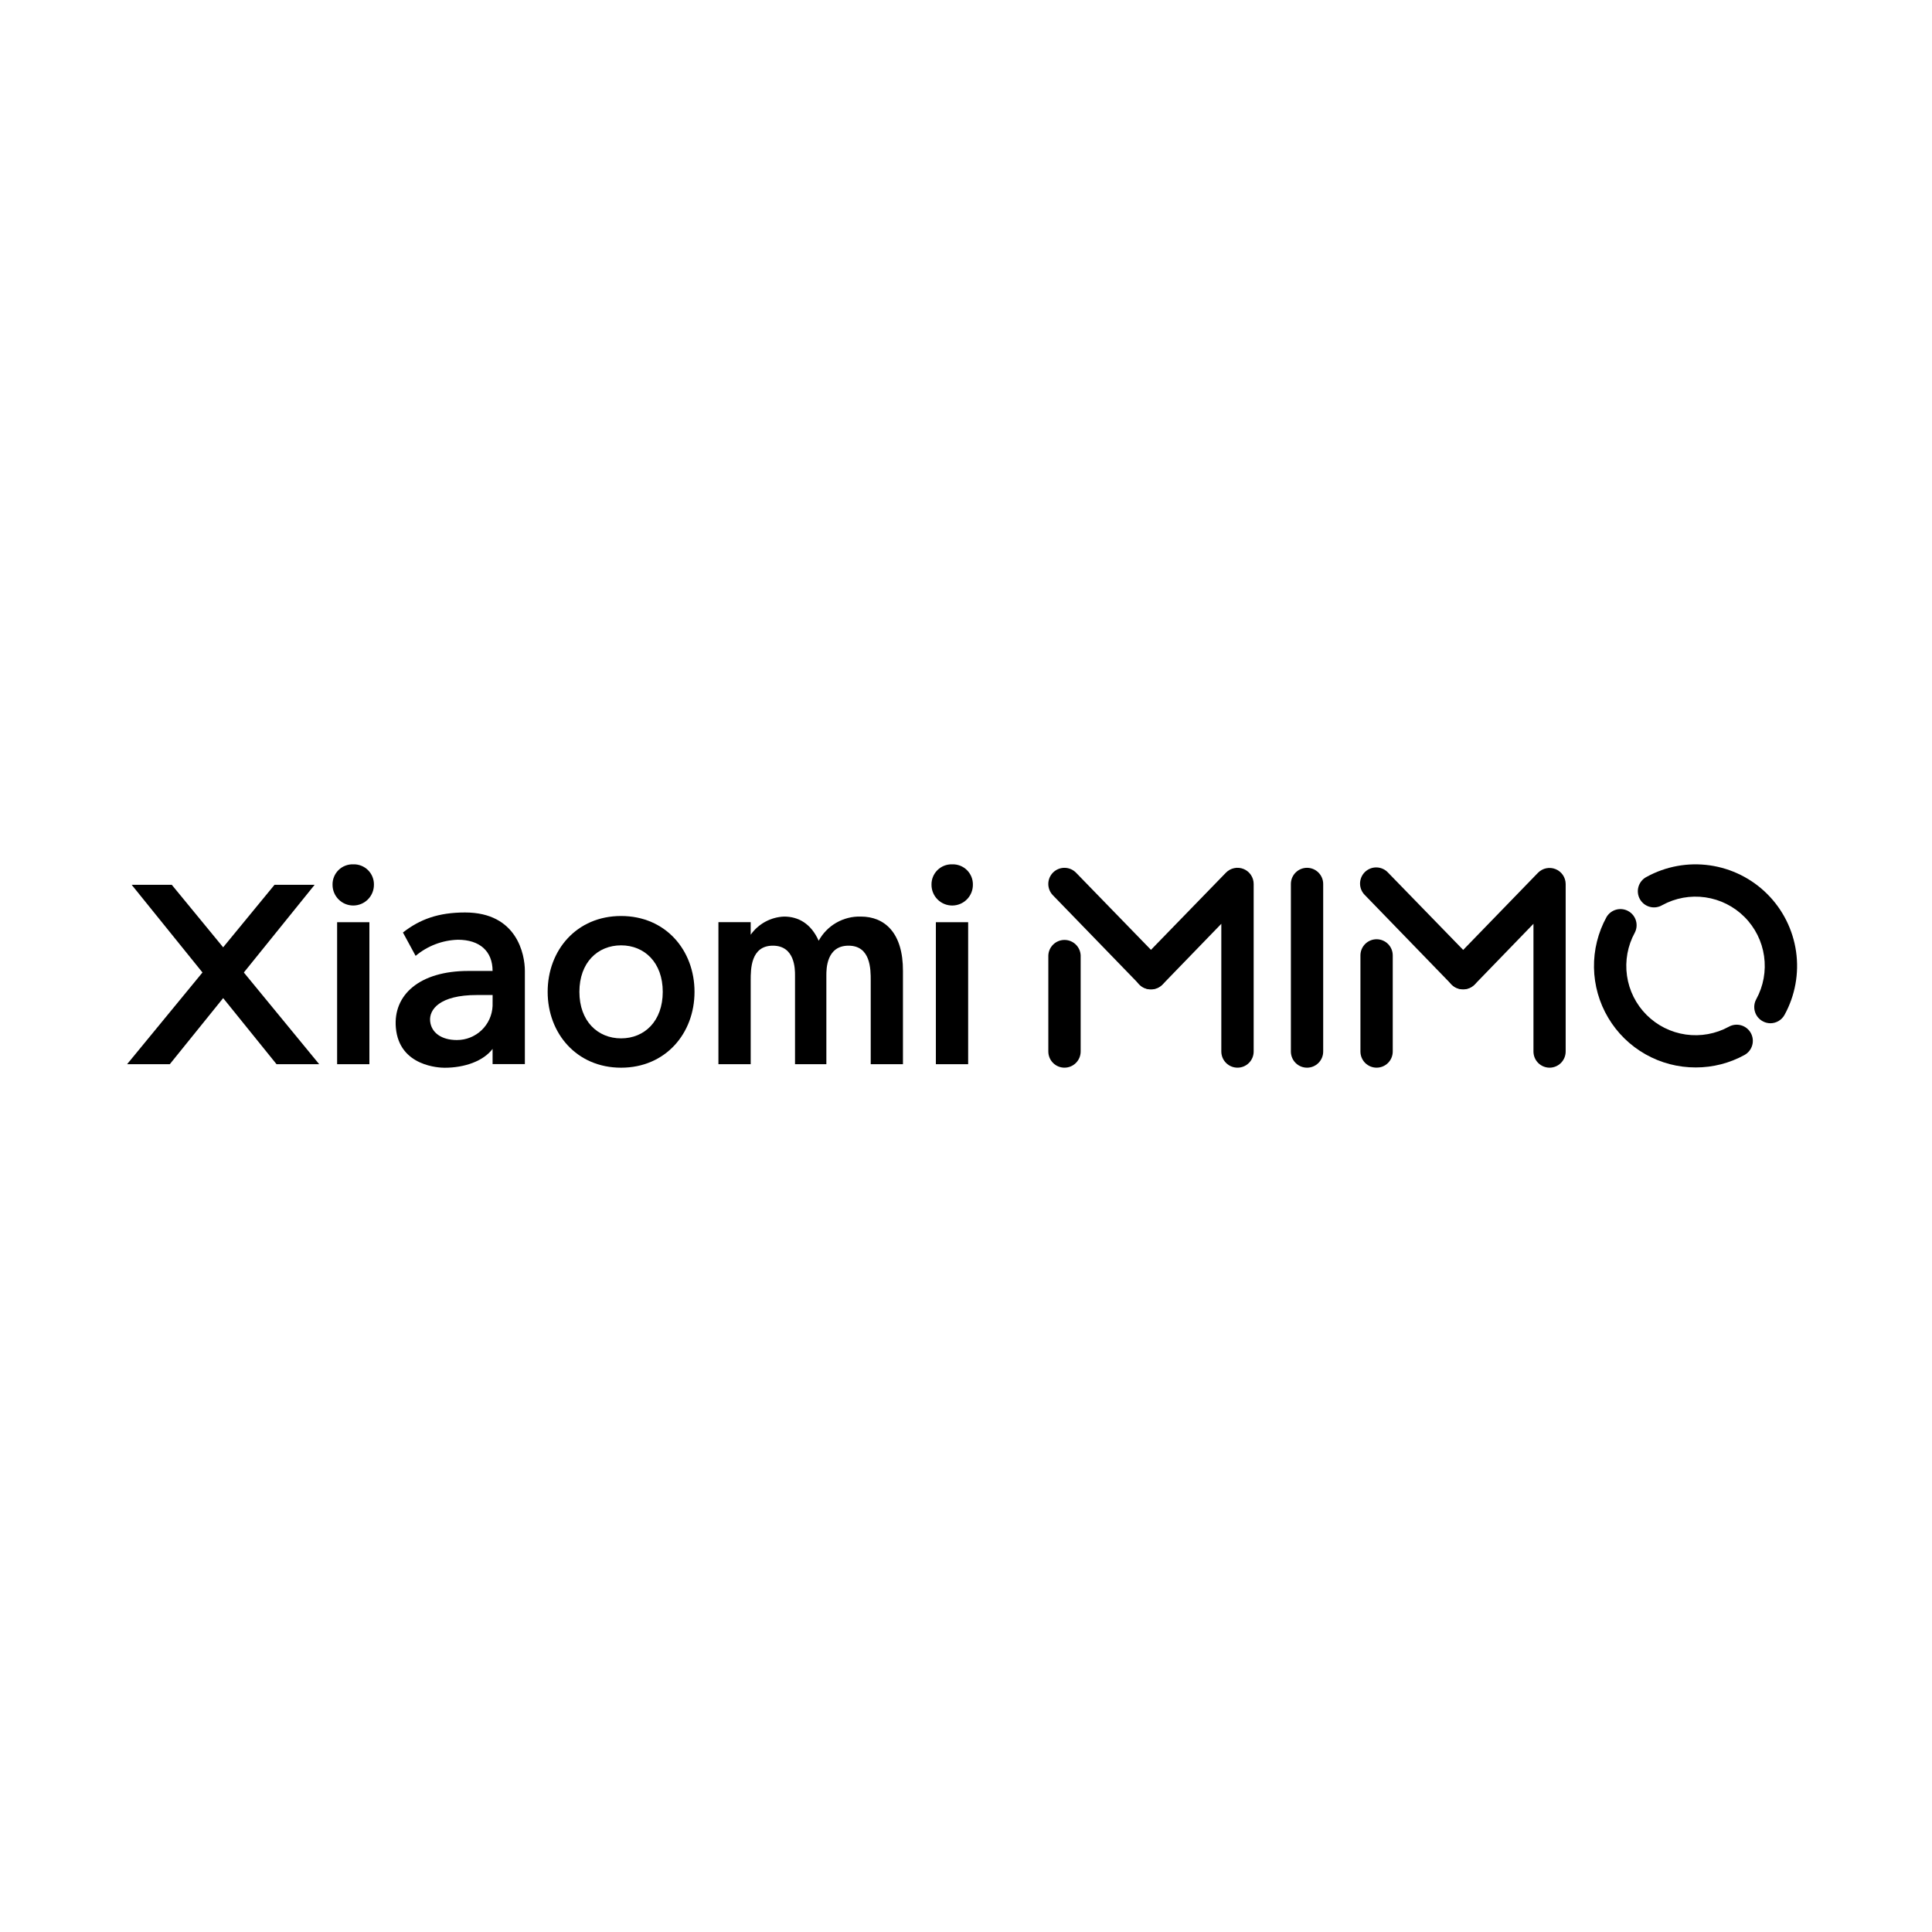
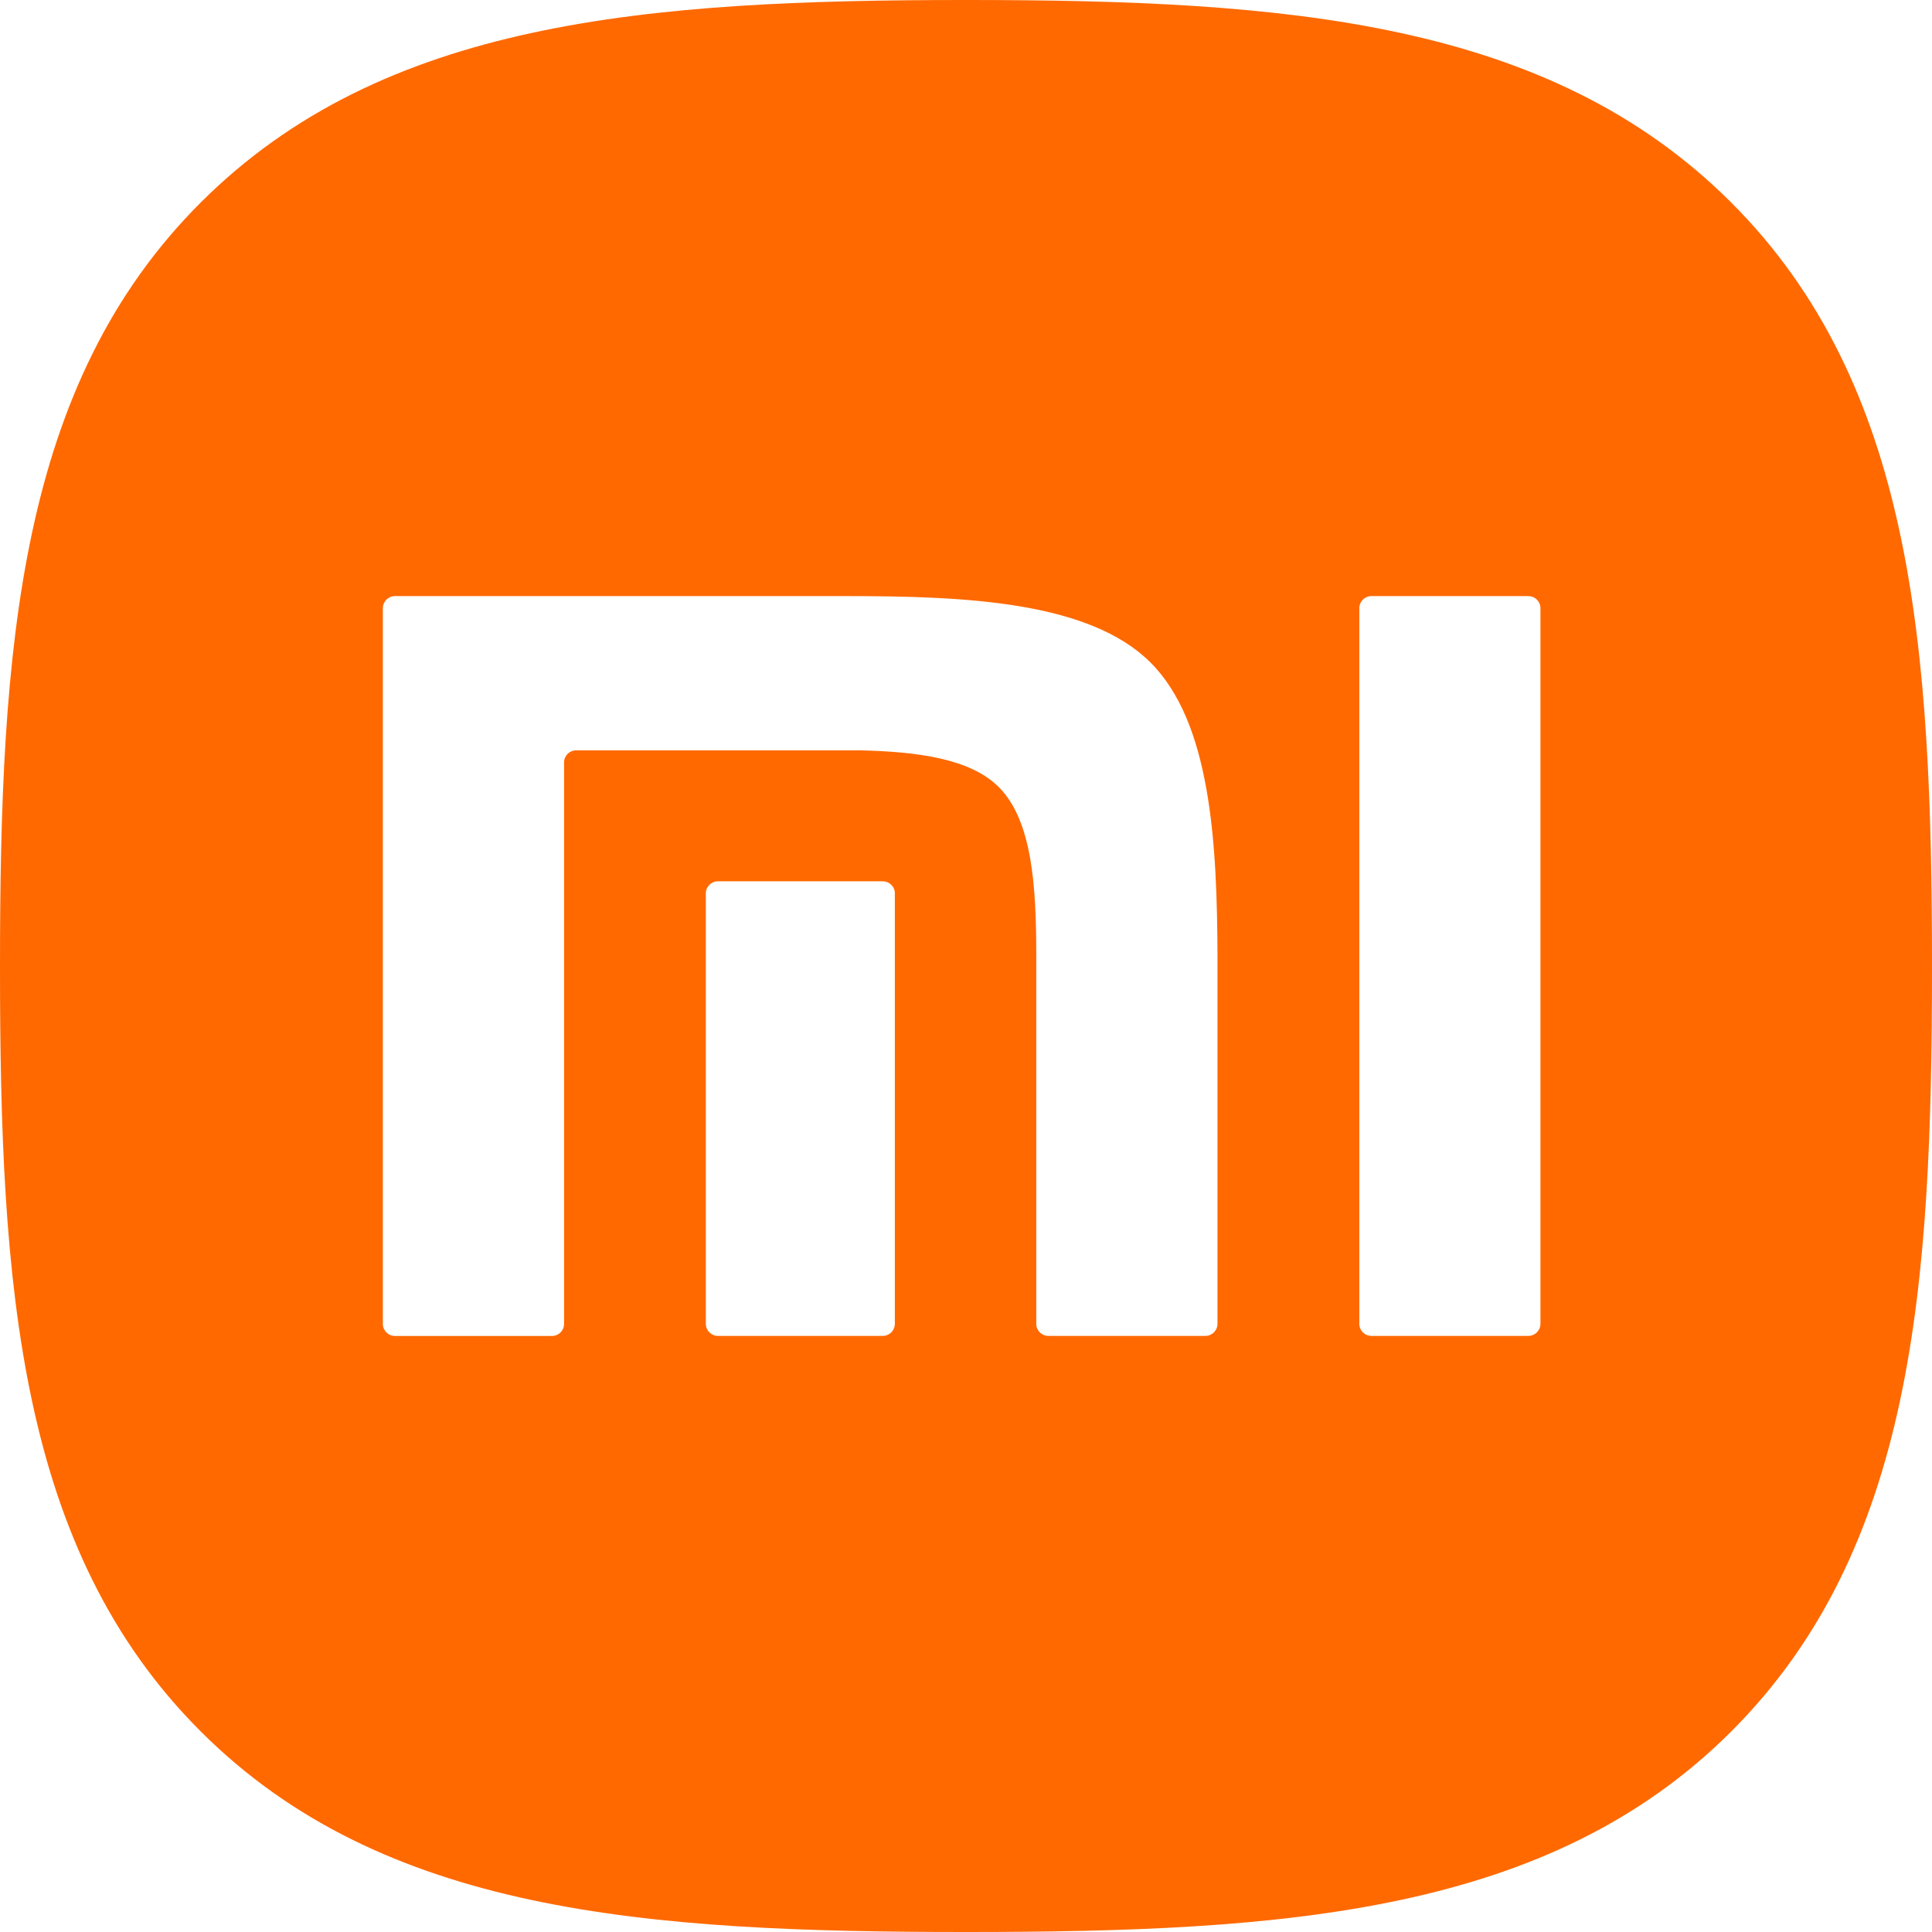
- <svg xmlns="http://www.w3.org/2000/svg" fill="currentColor" height="1em" style="flex:none;line-height:1" viewBox="0 0 152 132" width="1em">
-   <g transform="translate(10 58)">
-     <path d="M64.901 0.001C64.688 -0.004 64.475 0.034 64.277 0.113C64.079 0.192 63.899 0.311 63.748 0.461C63.597 0.612 63.478 0.792 63.398 0.99C63.319 1.188 63.281 1.4 63.286 1.614C63.286 2.046 63.457 2.46 63.763 2.765C64.068 3.07 64.482 3.242 64.914 3.242C65.346 3.242 65.76 3.07 66.065 2.765C66.371 2.46 66.542 2.046 66.542 1.614C66.547 1.398 66.508 1.184 66.427 0.984C66.346 0.784 66.225 0.603 66.071 0.452C65.917 0.3 65.734 0.183 65.533 0.105C65.331 0.028 65.116 -0.008 64.901 0.001Z" />
-     <path d="M66.169 4.555H63.63V15.726H66.169V4.555Z" />
-     <path d="M38.864 4.066C35.359 4.066 33.087 6.761 33.087 10.033C33.087 13.305 35.372 16.001 38.864 16.001C42.357 16.001 44.641 13.307 44.641 10.033C44.641 6.758 42.367 4.066 38.864 4.066ZM38.864 13.693C37.026 13.693 35.584 12.341 35.584 10.033C35.584 7.724 37.026 6.375 38.864 6.375C40.703 6.375 42.142 7.727 42.142 10.033C42.142 12.338 40.703 13.693 38.864 13.693Z" />
-     <path d="M17.791 0.001C17.576 -0.006 17.363 0.03 17.163 0.109C16.963 0.187 16.782 0.305 16.629 0.456C16.477 0.607 16.357 0.788 16.277 0.987C16.196 1.185 16.158 1.399 16.163 1.613C16.163 2.045 16.334 2.459 16.64 2.764C16.945 3.07 17.359 3.241 17.791 3.241C18.223 3.241 18.637 3.07 18.942 2.764C19.247 2.459 19.419 2.045 19.419 1.613C19.424 1.399 19.385 1.185 19.305 0.987C19.225 0.788 19.105 0.607 18.953 0.456C18.8 0.305 18.618 0.187 18.419 0.109C18.219 0.03 18.005 -0.006 17.791 0.001Z" />
-     <path d="M11.756 15.725L0.36 1.613H3.516L15.112 15.725H11.756Z" />
-     <path d="M3.359 15.725L14.753 1.613H11.596L0 15.725H3.359Z" />
-     <path d="M19.062 4.555H16.523V15.726H19.062V4.555Z" />
-     <path d="M26.59 3.789C24.506 3.789 23.045 4.314 21.701 5.365L22.699 7.203C23.633 6.417 24.805 5.969 26.026 5.934C27.735 5.934 28.754 6.83 28.754 8.39H26.835C23.014 8.39 20.918 10.27 21.144 12.854C21.407 15.921 24.616 16.005 24.981 16.005C26.556 16.005 28.032 15.48 28.754 14.521V15.719H31.294V8.377C31.294 7.124 30.7 3.789 26.59 3.789ZM28.754 11.142C28.723 11.866 28.413 12.55 27.889 13.05C27.364 13.55 26.667 13.828 25.942 13.825C24.739 13.825 23.93 13.25 23.841 12.337C23.752 11.423 24.592 10.283 27.517 10.283H28.757L28.754 11.142Z" />
-     <path d="M57.724 4.111C57.05 4.092 56.384 4.259 55.799 4.594C55.214 4.93 54.733 5.421 54.41 6.012C53.795 4.644 52.792 4.111 51.687 4.111C51.169 4.132 50.663 4.271 50.207 4.519C49.752 4.767 49.36 5.116 49.061 5.539V4.552H46.522V15.726H49.061V9.119C49.061 8.255 49.061 6.401 50.804 6.401C52.548 6.401 52.548 8.255 52.548 8.727V15.726H55.014V8.727C55.014 8.255 55.014 6.401 56.758 6.401C58.501 6.401 58.504 8.255 58.504 9.119V15.726H61.04V8.402C61.054 5.398 59.609 4.111 57.724 4.111Z" />
-     <path d="M73.745 15.999C73.408 15.998 73.086 15.864 72.848 15.626C72.61 15.387 72.477 15.064 72.477 14.728V7.165C72.491 6.838 72.632 6.528 72.869 6.302C73.106 6.076 73.421 5.949 73.749 5.949C74.077 5.949 74.392 6.076 74.629 6.302C74.866 6.528 75.006 6.838 75.021 7.165V14.728C75.021 14.895 74.987 15.061 74.923 15.215C74.859 15.369 74.765 15.509 74.646 15.628C74.528 15.746 74.387 15.839 74.233 15.903C74.078 15.966 73.912 15.999 73.745 15.999Z" />
-     <path d="M87.361 15.999C87.023 15.999 86.7 15.866 86.461 15.627C86.222 15.389 86.088 15.066 86.087 14.728V4.679L81.465 9.453C81.23 9.697 80.908 9.837 80.57 9.843C80.231 9.849 79.904 9.721 79.66 9.486C79.416 9.251 79.276 8.928 79.27 8.59C79.267 8.422 79.297 8.256 79.358 8.099C79.419 7.943 79.511 7.801 79.627 7.68L86.447 0.661C86.623 0.479 86.849 0.354 87.097 0.301C87.345 0.249 87.603 0.271 87.838 0.366C88.073 0.462 88.274 0.625 88.415 0.835C88.557 1.045 88.632 1.293 88.632 1.546V14.728C88.632 15.066 88.498 15.389 88.259 15.627C88.021 15.865 87.698 15.999 87.361 15.999Z" />
-     <path d="M80.551 9.826C80.382 9.827 80.215 9.795 80.058 9.731C79.902 9.667 79.76 9.573 79.64 9.453L72.834 2.432C72.599 2.189 72.47 1.864 72.475 1.527C72.48 1.19 72.619 0.869 72.861 0.634C73.103 0.399 73.429 0.27 73.766 0.276C74.103 0.281 74.424 0.42 74.659 0.662L81.465 7.668C81.639 7.847 81.756 8.074 81.802 8.32C81.847 8.565 81.82 8.819 81.722 9.049C81.625 9.279 81.462 9.476 81.254 9.614C81.046 9.752 80.801 9.826 80.551 9.826Z" />
-     <path d="M98.303 15.999C97.966 15.999 97.643 15.865 97.404 15.627C97.166 15.389 97.032 15.065 97.032 14.728V7.165C97.032 6.828 97.166 6.505 97.404 6.267C97.643 6.028 97.966 5.895 98.303 5.895C98.64 5.895 98.963 6.028 99.202 6.267C99.44 6.505 99.574 6.828 99.574 7.165V14.728C99.574 15.065 99.44 15.389 99.202 15.627C98.963 15.865 98.64 15.999 98.303 15.999Z" />
-     <path d="M111.916 16C111.579 16 111.256 15.866 111.017 15.628C110.779 15.39 110.645 15.066 110.645 14.729V4.68L106.023 9.454C105.788 9.696 105.467 9.835 105.129 9.839C104.792 9.844 104.466 9.715 104.224 9.48C103.982 9.245 103.844 8.923 103.839 8.586C103.834 8.249 103.963 7.923 104.198 7.681L111.005 0.662C111.181 0.484 111.407 0.361 111.653 0.311C111.899 0.261 112.155 0.284 112.387 0.379C112.62 0.474 112.819 0.635 112.96 0.843C113.101 1.051 113.177 1.296 113.179 1.547V14.729C113.178 15.065 113.045 15.387 112.809 15.625C112.572 15.863 112.251 15.998 111.916 16Z" />
-     <path d="M105.109 9.826C104.94 9.827 104.773 9.795 104.616 9.731C104.46 9.667 104.318 9.573 104.198 9.453L97.392 2.431C97.269 2.313 97.171 2.171 97.104 2.015C97.037 1.858 97.002 1.689 97.001 1.518C97.001 1.348 97.035 1.179 97.101 1.022C97.167 0.864 97.265 0.722 97.387 0.603C97.509 0.485 97.654 0.392 97.814 0.33C97.972 0.268 98.142 0.239 98.313 0.245C98.483 0.25 98.651 0.29 98.806 0.362C98.961 0.433 99.1 0.535 99.214 0.662L106.023 7.668C106.197 7.847 106.314 8.074 106.359 8.32C106.405 8.565 106.378 8.819 106.28 9.049C106.183 9.279 106.02 9.476 105.812 9.614C105.603 9.752 105.359 9.826 105.109 9.826Z" />
-     <path d="M92.831 16C92.493 16 92.17 15.866 91.932 15.627C91.694 15.389 91.56 15.066 91.56 14.729V1.546C91.56 1.209 91.694 0.886 91.932 0.648C92.17 0.409 92.493 0.275 92.831 0.275C93.168 0.275 93.491 0.409 93.729 0.648C93.968 0.886 94.102 1.209 94.102 1.546V14.729C94.102 14.896 94.069 15.061 94.005 15.215C93.941 15.369 93.847 15.509 93.729 15.627C93.611 15.745 93.471 15.839 93.317 15.903C93.163 15.967 92.997 16 92.831 16Z" />
-     <path d="M123.42 15.981C122.03 15.986 120.663 15.629 119.454 14.943C118.244 14.258 117.235 13.269 116.525 12.073C115.815 10.878 115.43 9.518 115.407 8.129C115.384 6.739 115.724 5.367 116.393 4.149C116.561 3.864 116.833 3.655 117.152 3.567C117.471 3.479 117.811 3.519 118.101 3.679C118.391 3.838 118.608 4.104 118.704 4.42C118.801 4.737 118.771 5.078 118.62 5.372C118.053 6.407 117.836 7.597 118.003 8.765C118.169 9.932 118.71 11.015 119.544 11.849C120.378 12.683 121.46 13.224 122.628 13.391C123.795 13.558 124.986 13.342 126.02 12.775C126.315 12.613 126.663 12.574 126.987 12.668C127.311 12.761 127.584 12.98 127.747 13.275C127.909 13.571 127.948 13.918 127.854 14.242C127.76 14.566 127.542 14.839 127.246 15.002C126.074 15.646 124.758 15.982 123.42 15.981Z" />
-     <path d="M129.287 12.505C129.071 12.504 128.86 12.448 128.672 12.342C128.378 12.18 128.159 11.907 128.066 11.583C127.972 11.26 128.009 10.913 128.171 10.617C128.738 9.583 128.955 8.393 128.788 7.225C128.622 6.057 128.081 4.975 127.247 4.141C126.413 3.306 125.331 2.765 124.163 2.598C122.996 2.431 121.805 2.647 120.771 3.215C120.624 3.301 120.462 3.356 120.293 3.379C120.125 3.401 119.954 3.389 119.79 3.344C119.626 3.299 119.473 3.221 119.339 3.116C119.206 3.011 119.095 2.88 119.013 2.731C118.931 2.582 118.88 2.418 118.863 2.249C118.845 2.08 118.862 1.909 118.912 1.746C118.962 1.584 119.044 1.433 119.153 1.303C119.262 1.172 119.396 1.065 119.547 0.988C121.064 0.155 122.809 -0.162 124.522 0.082C126.234 0.327 127.822 1.12 129.045 2.343C130.268 3.566 131.061 5.153 131.306 6.866C131.55 8.579 131.232 10.324 130.4 11.841C130.291 12.041 130.13 12.208 129.934 12.325C129.739 12.442 129.515 12.504 129.287 12.505Z" />
-   </g>
+ <svg xmlns="http://www.w3.org/2000/svg" role="img" viewBox="0 0 24 24" fill="#FF6900">
+   <path d="M12 0C8.016 0 4.756.255 2.493 2.516.23 4.776 0 8.033 0 12.012c0 3.98.23 7.235 2.494 9.497C4.757 23.77 8.017 24 12 24c3.983 0 7.243-.23 9.506-2.491C23.77 19.247 24 15.99 24 12.012c0-3.984-.233-7.243-2.502-9.504C19.234.252 15.978 0 12 0zM4.906 7.405h5.624c1.47 0 3.007.068 3.764.827.746.746.827 2.233.83 3.676v4.54a.15.15 0 0 1-.152.147h-1.947a.15.15 0 0 1-.152-.148V11.83c-.002-.806-.048-1.634-.464-2.051-.358-.36-1.026-.441-1.72-.458H7.158a.15.15 0 0 0-.151.147v6.98a.15.15 0 0 1-.152.148H4.906a.15.15 0 0 1-.15-.148V7.554a.15.15 0 0 1 .15-.149zm12.131 0h1.949a.15.15 0 0 1 .15.15v8.892a.15.15 0 0 1-.15.148h-1.949a.15.15 0 0 1-.151-.148V7.554a.15.15 0 0 1 .151-.149zM8.92 10.948h2.046c.083 0 .15.066.15.147v5.352a.15.15 0 0 1-.15.148H8.92a.15.15 0 0 1-.152-.148v-5.352a.15.15 0 0 1 .152-.147Z" fill="#FF6900" />
</svg>
